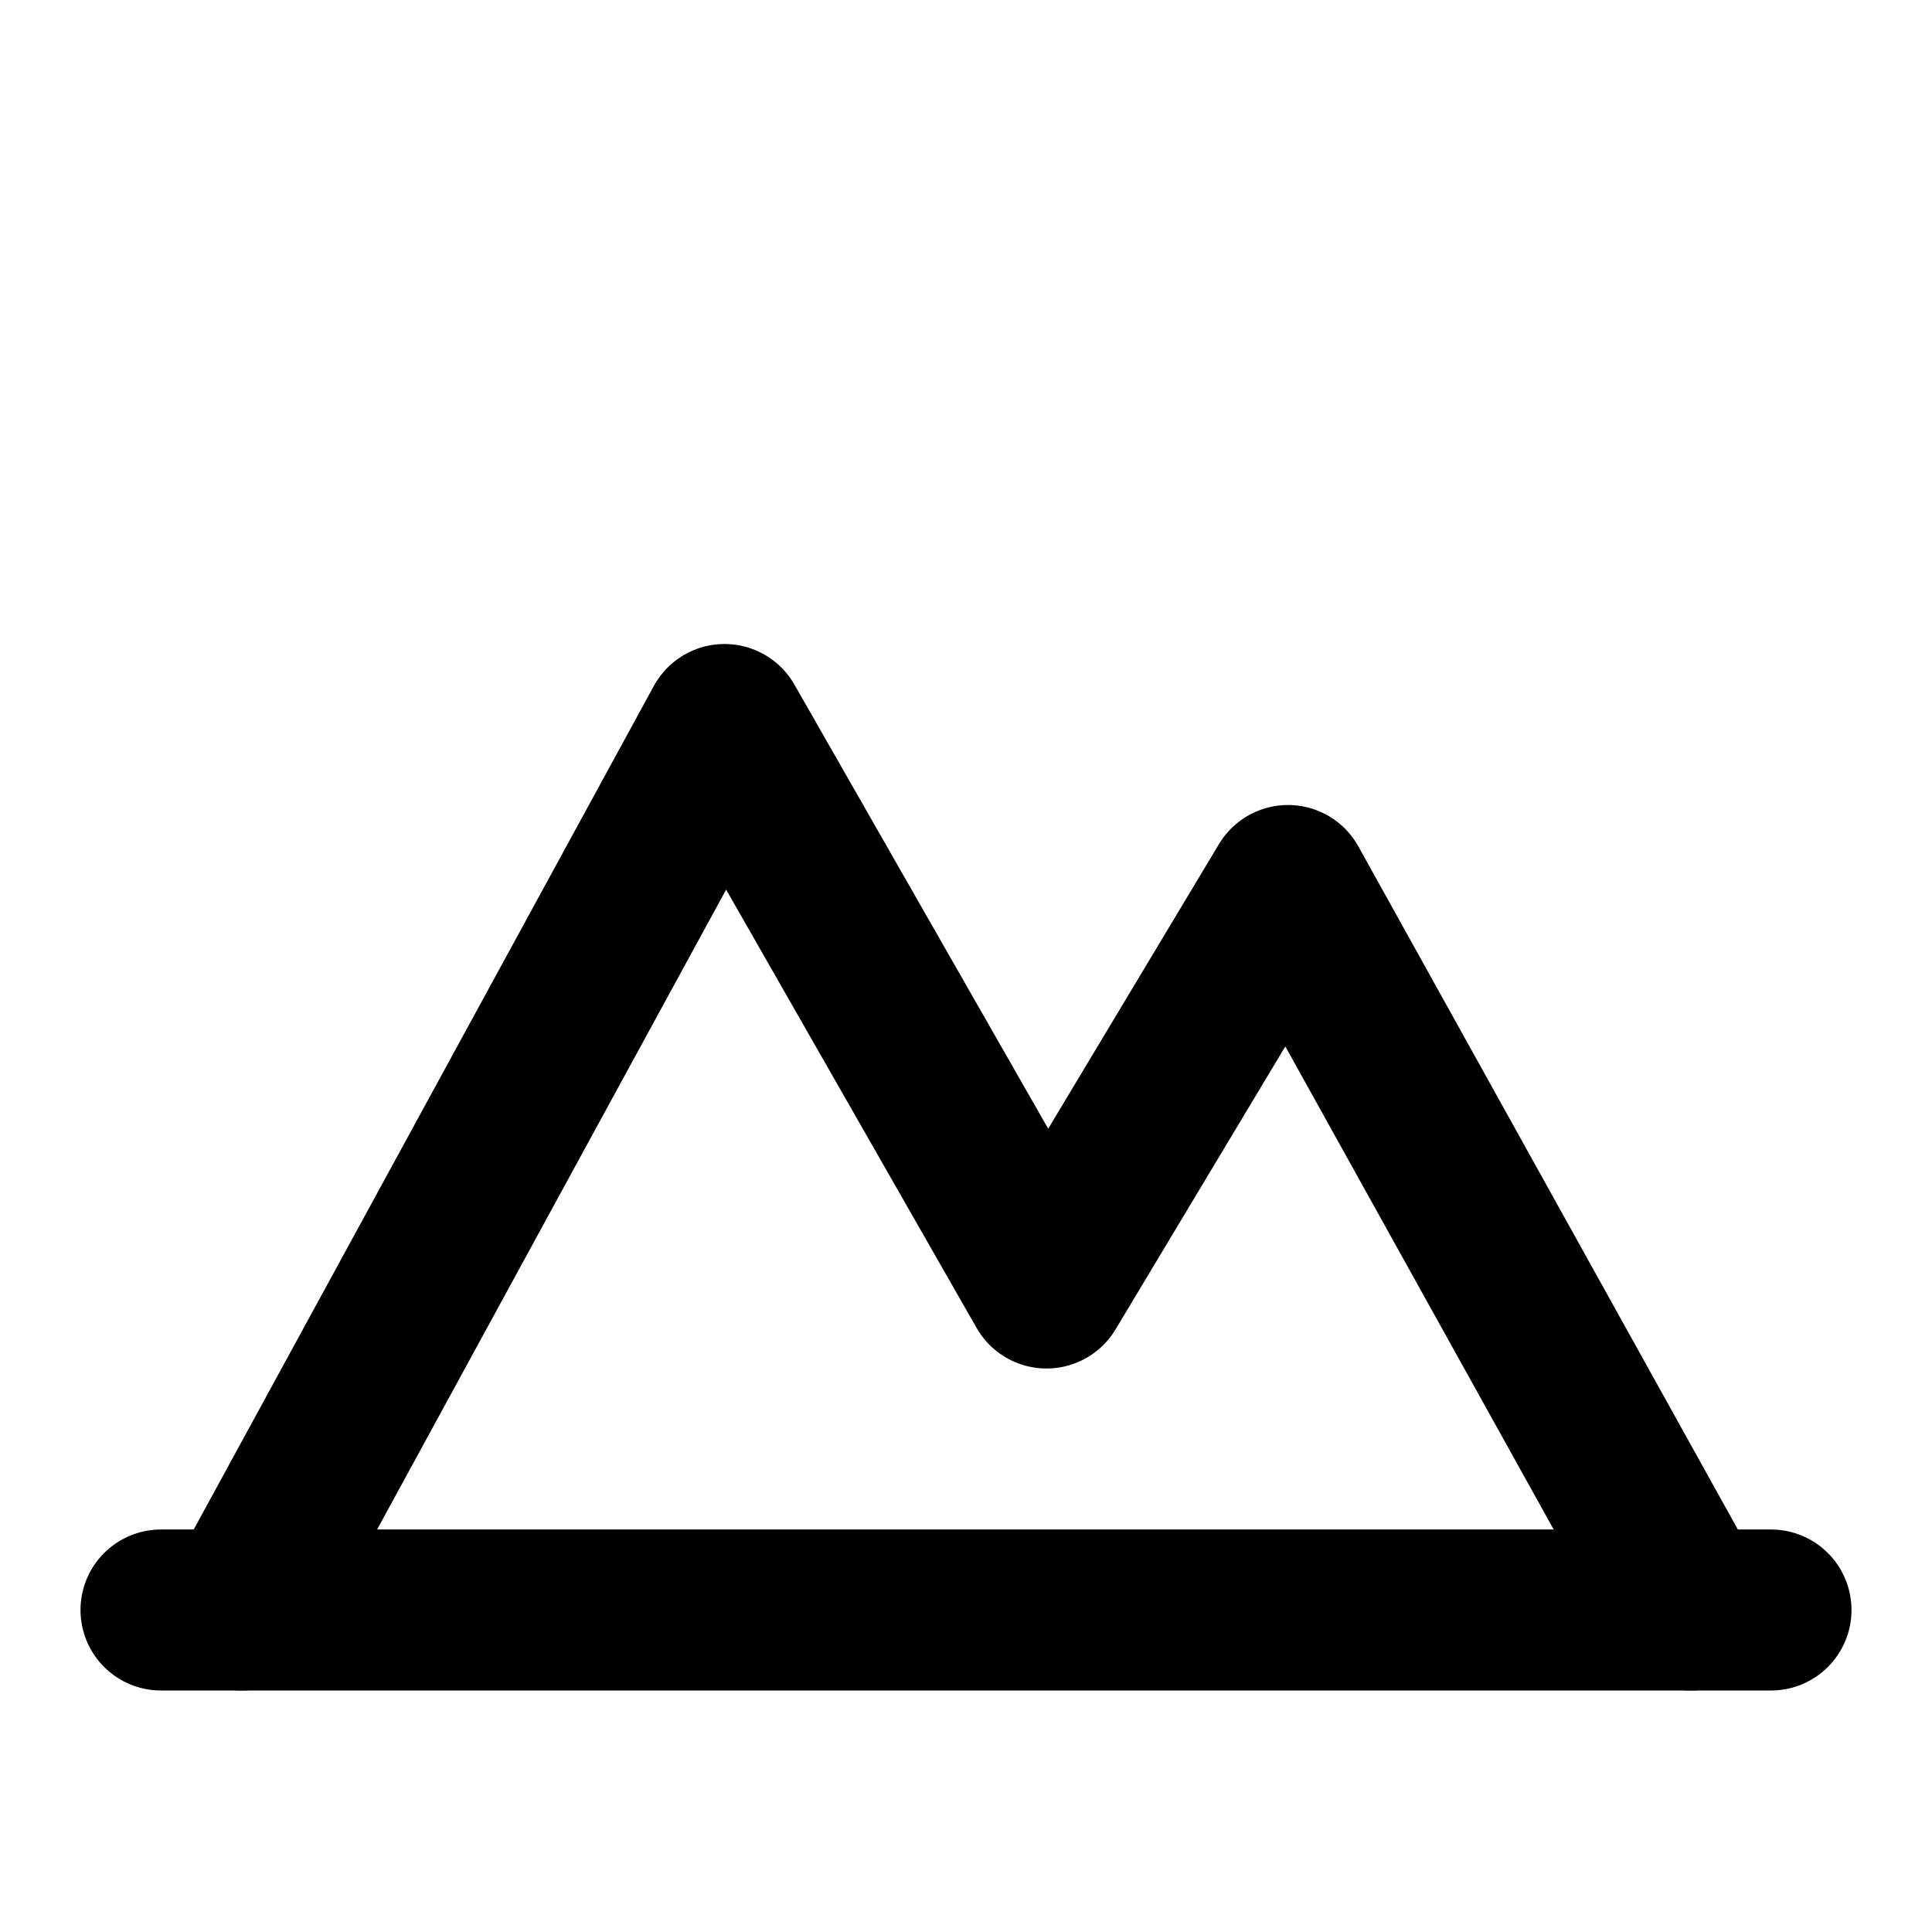
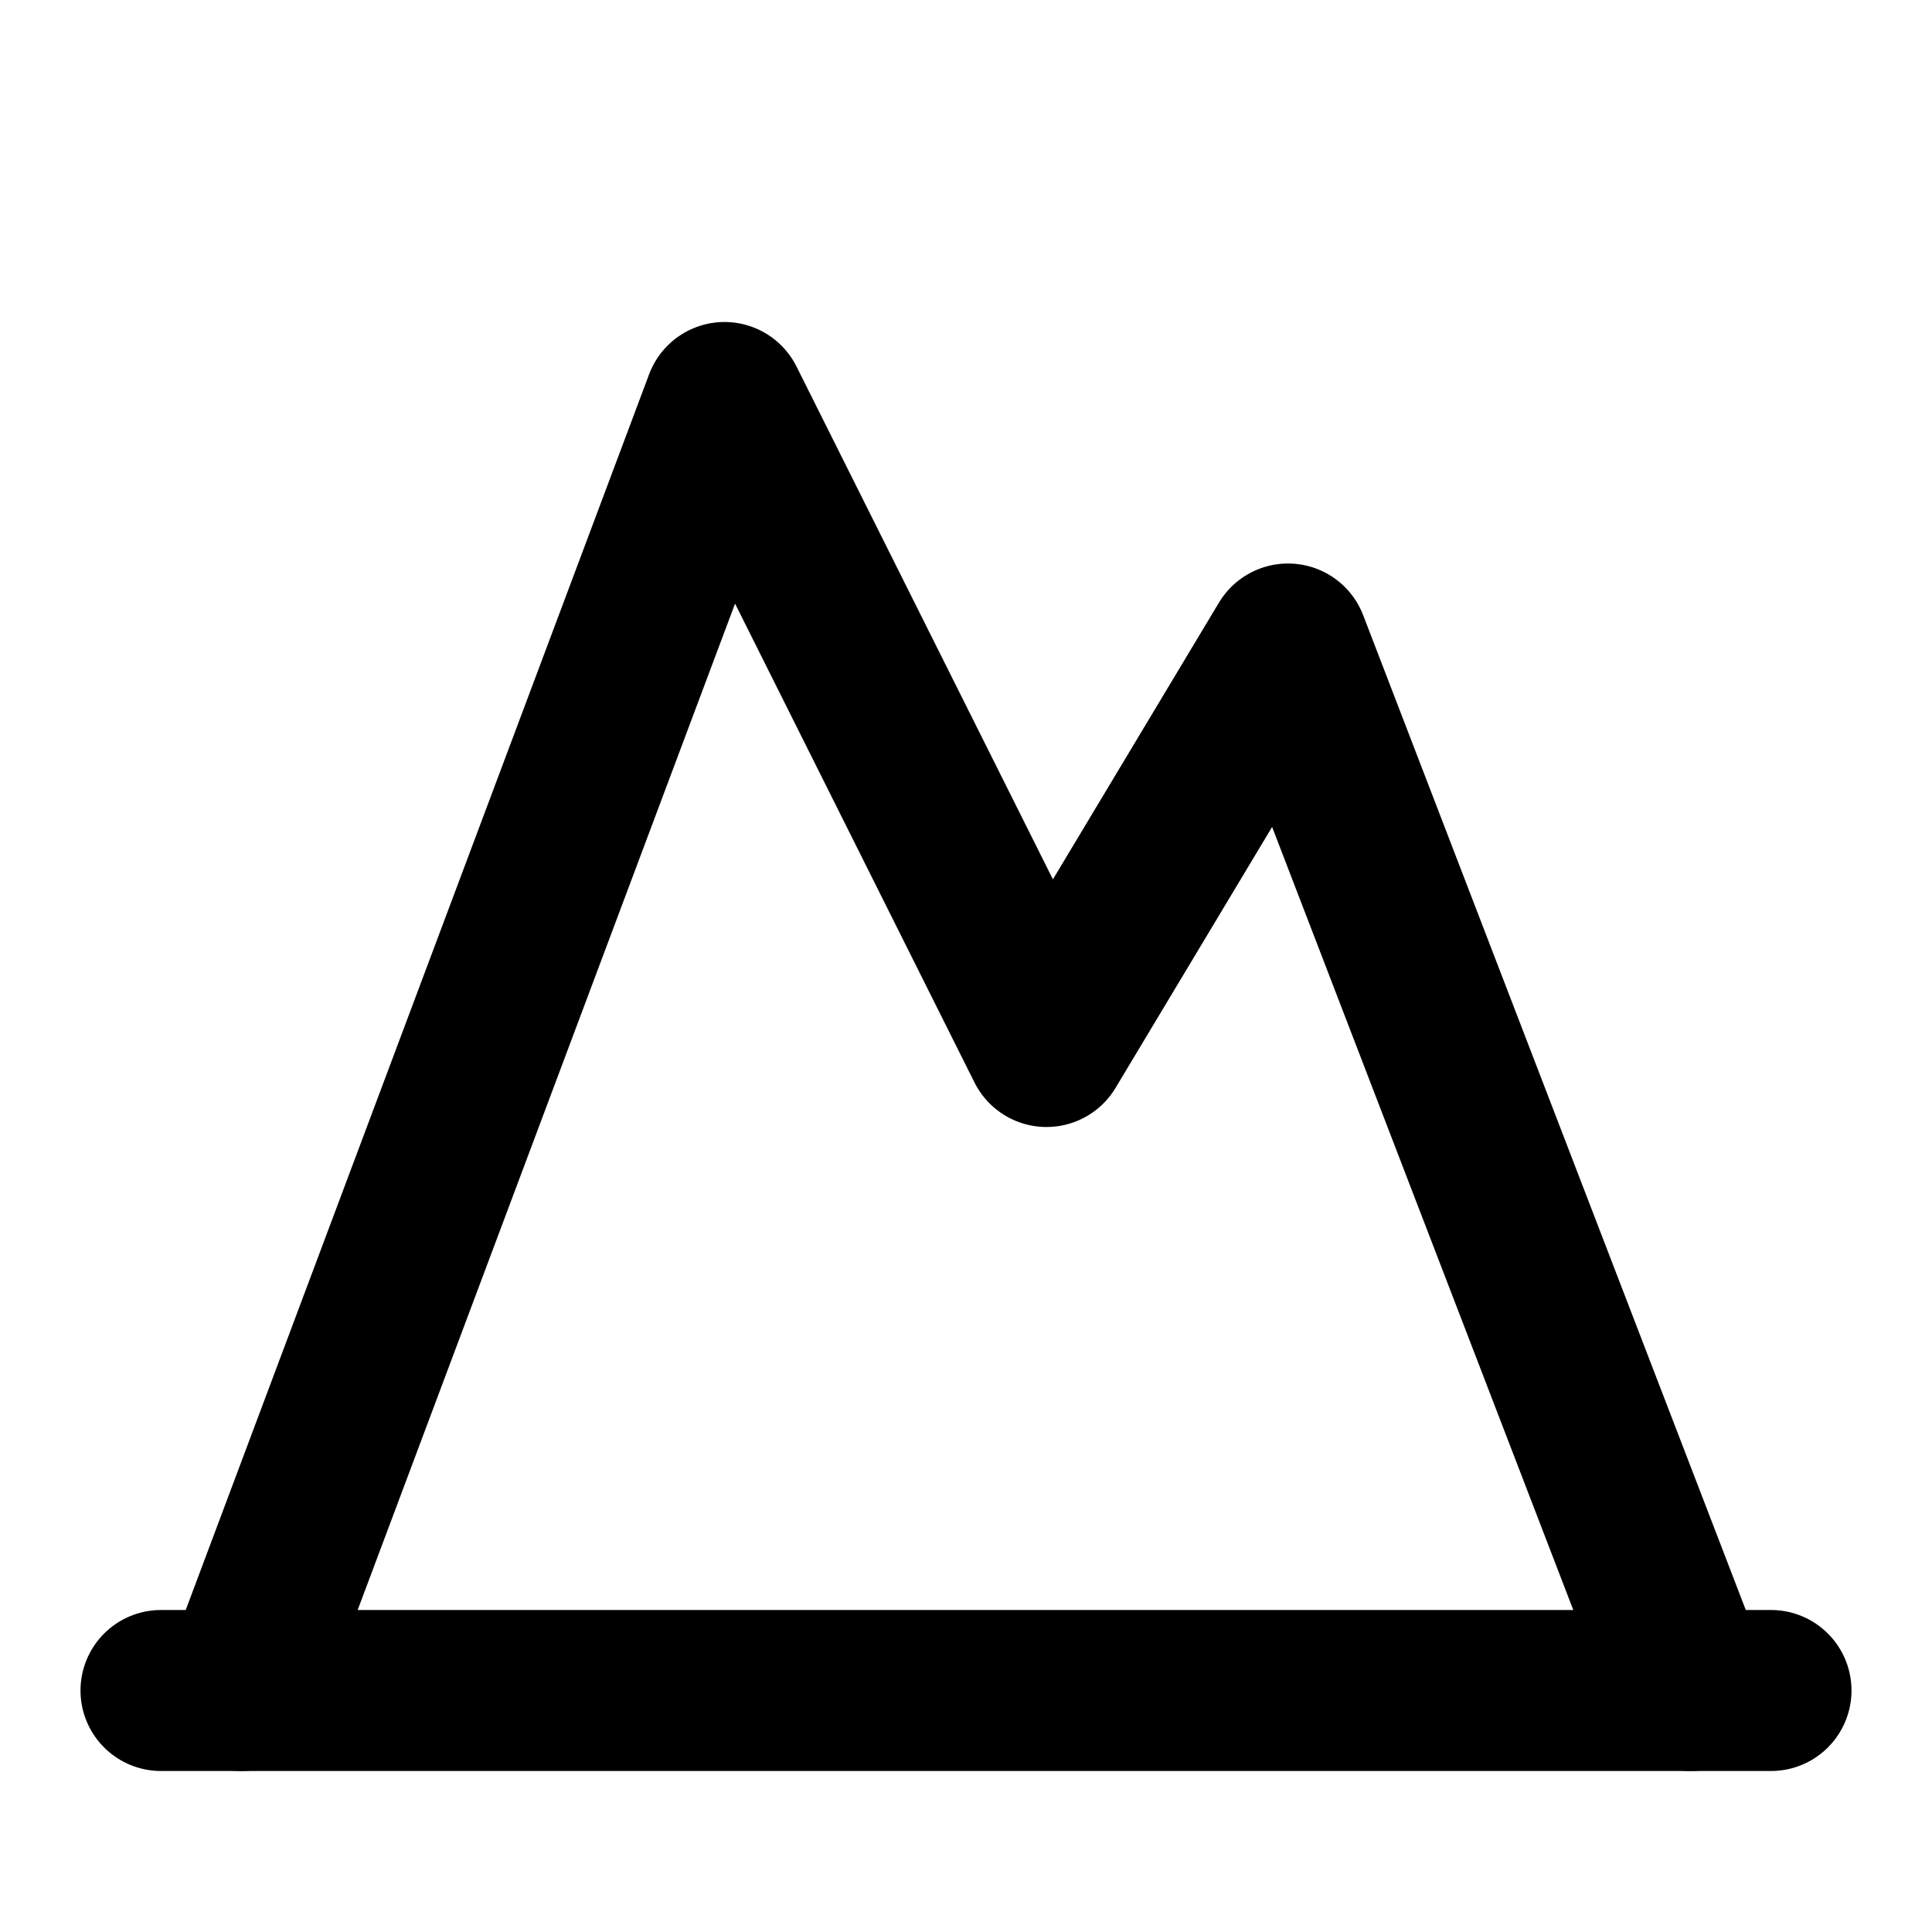
<svg xmlns="http://www.w3.org/2000/svg" viewBox="0 0 24 24" fill="none" stroke="currentColor" stroke-width="2" stroke-linecap="round" stroke-linejoin="round">
-   <path d="M3 20l6-11 4 7 3-5 5 9" />
-   <line x1="2" y1="20" x2="22" y2="20" />
+   <path d="M3 21L9 5l4 8 3-5 5 13" />
+   <line x1="2" y1="21" x2="22" y2="21" />
</svg>
